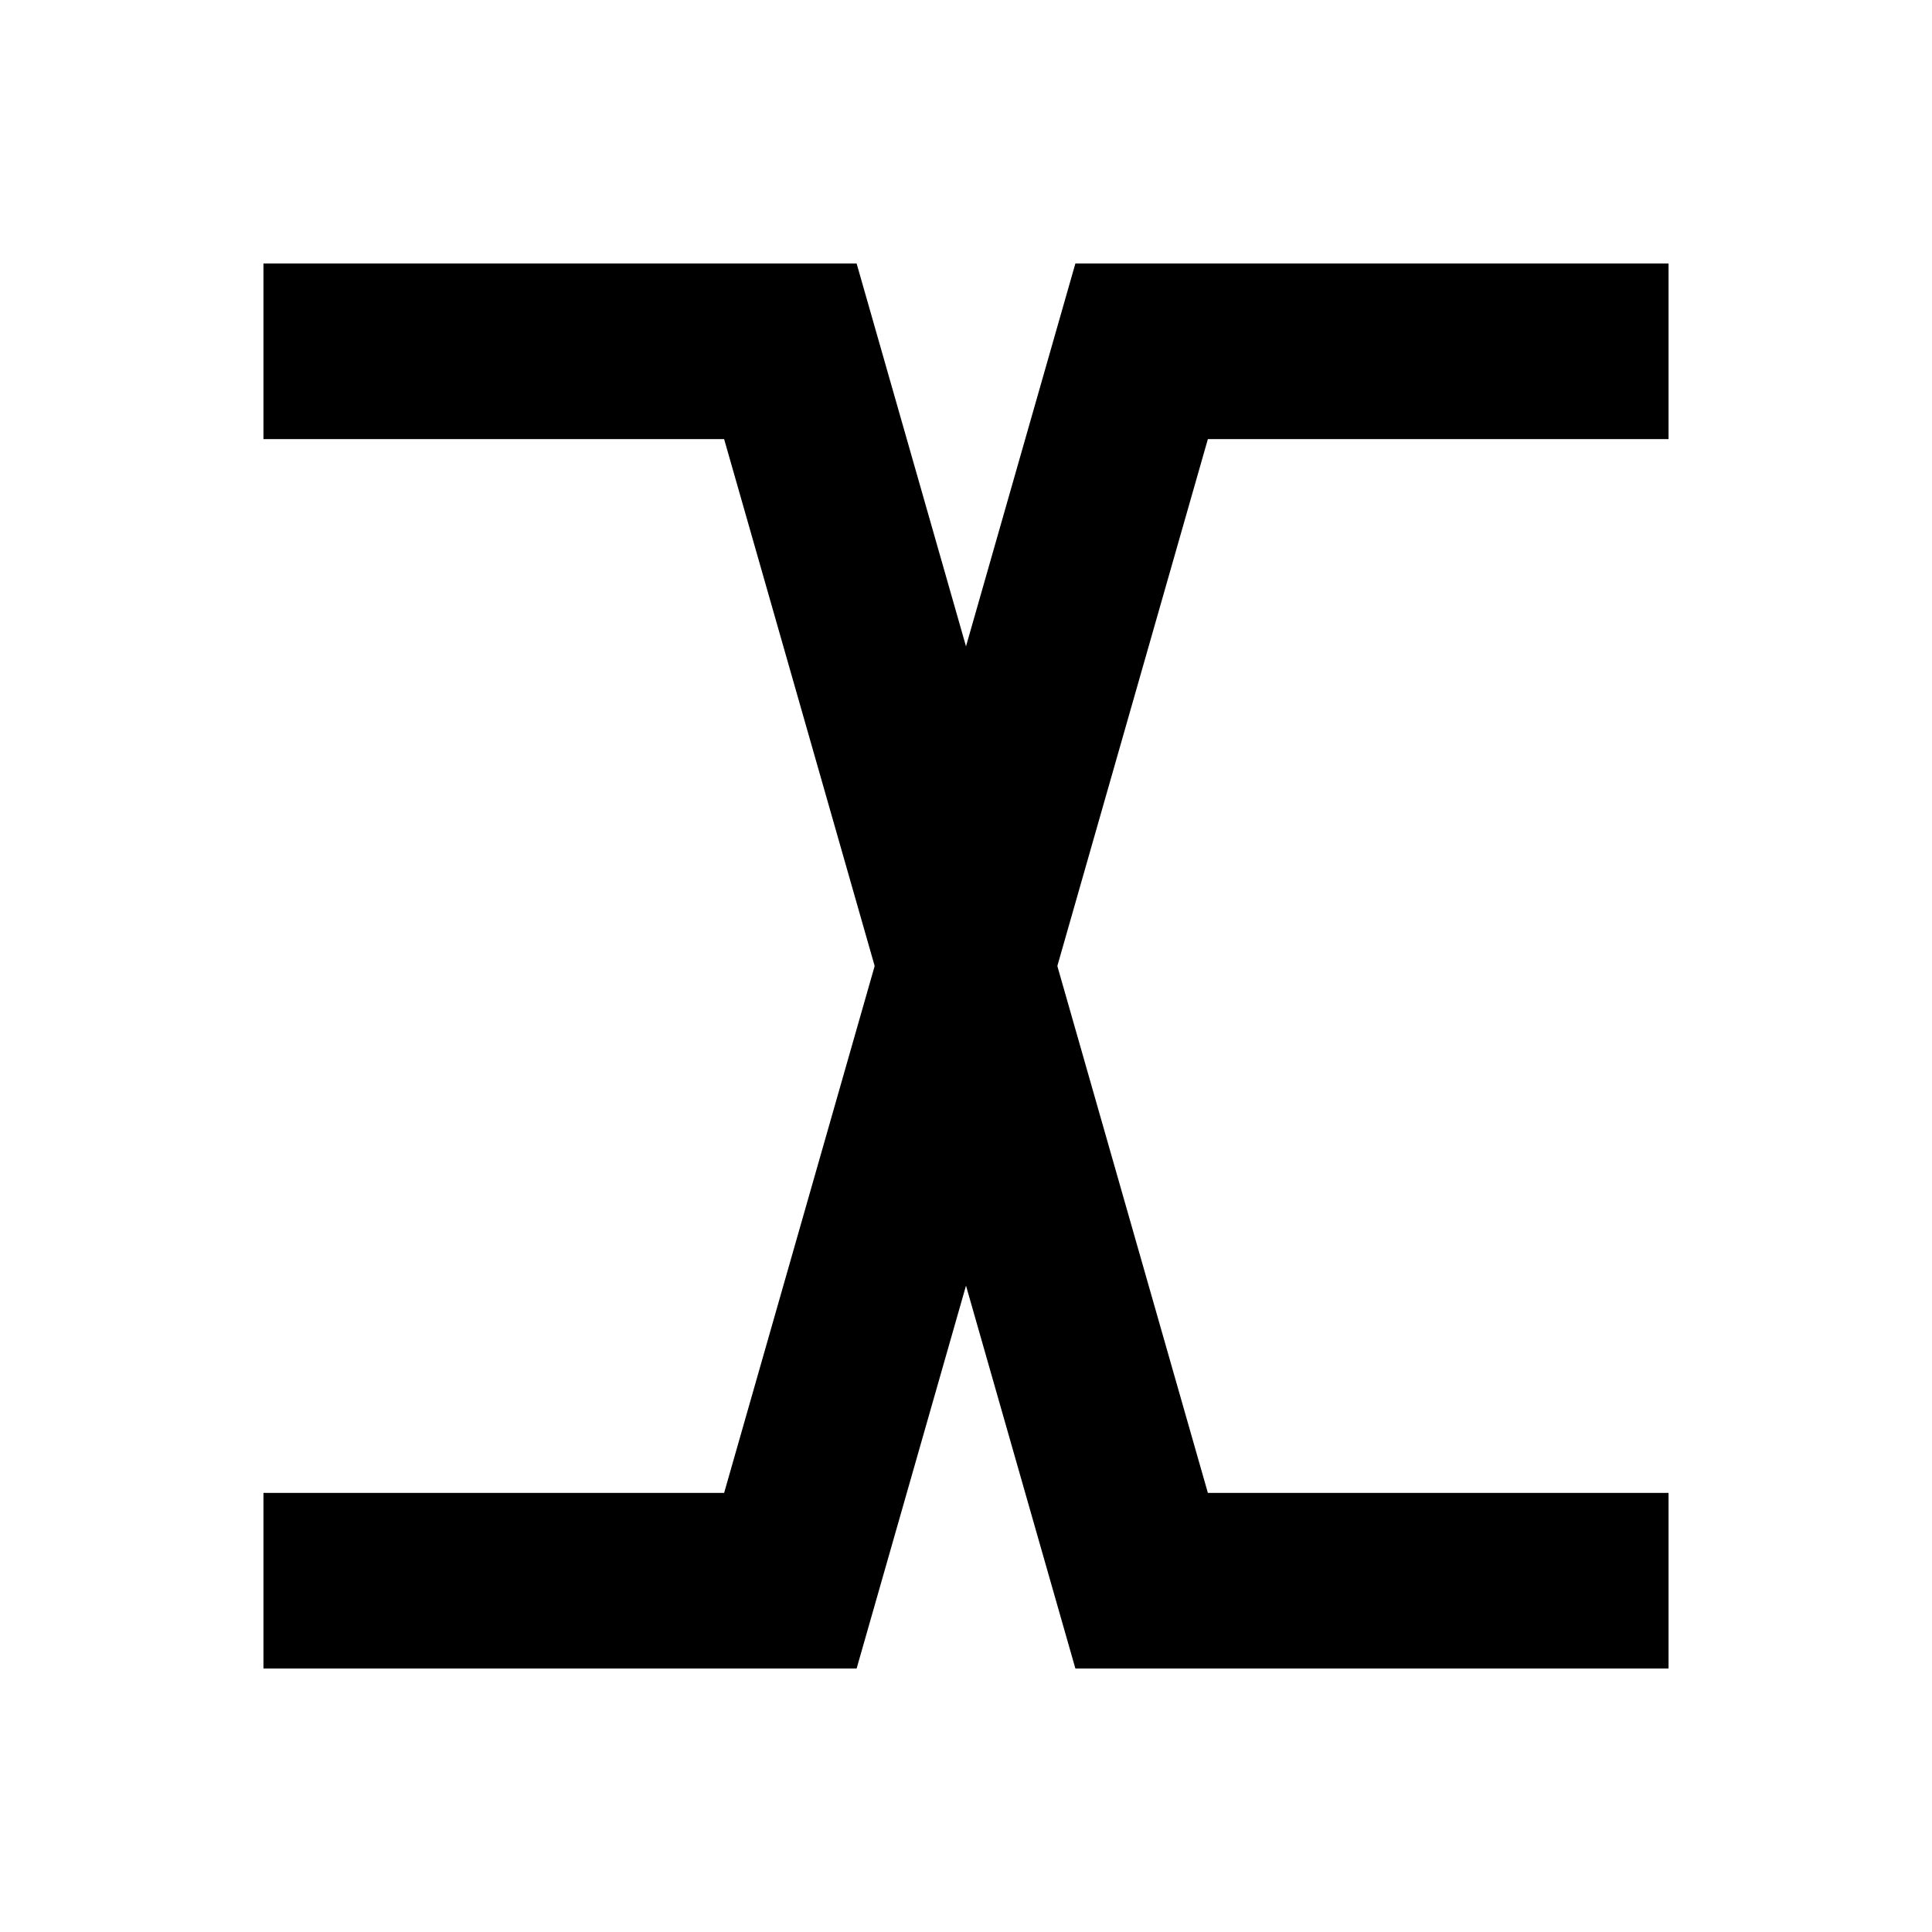
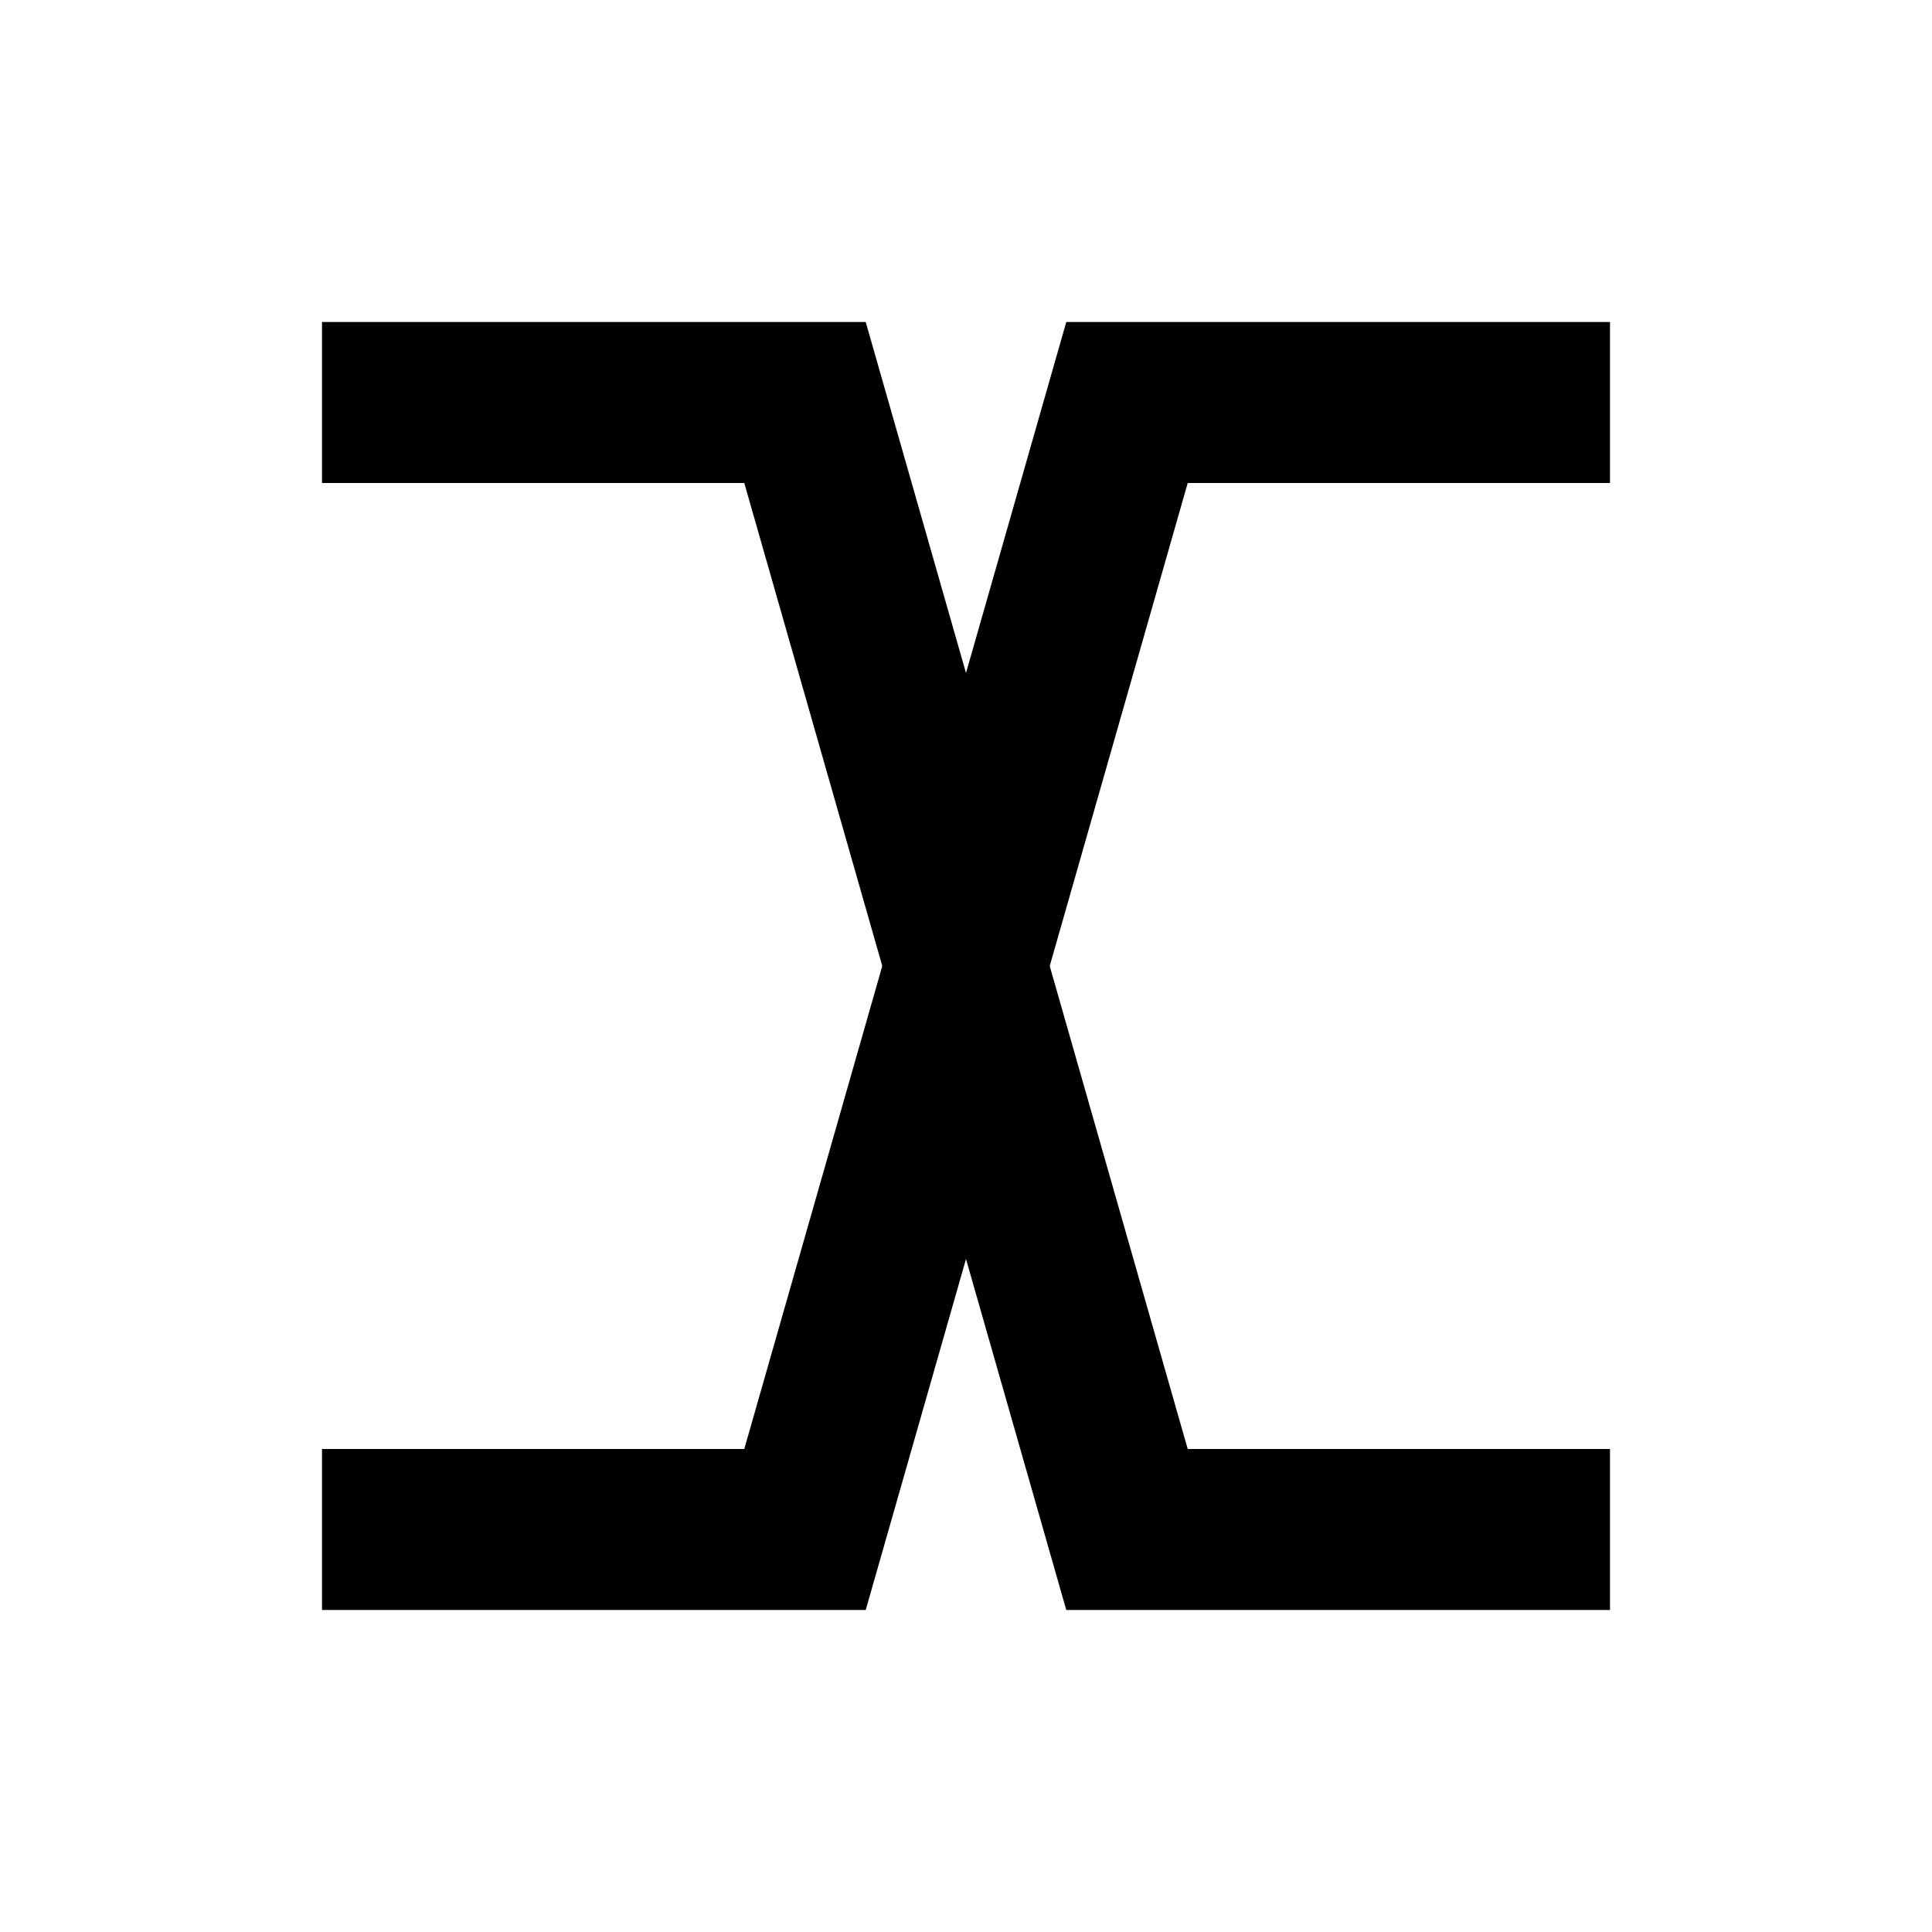
- <svg xmlns="http://www.w3.org/2000/svg" version="1.1" width="22" height="22" id="svg2989">
-   <defs id="defs2991" />
-   <g transform="translate(0,-1030.362)" id="layer1">
-     <path d="m 4,1048.362 5,0 4,-14 5,0" id="path3007" style="fill:none;stroke:#000000;stroke-width:2;stroke-linecap:square;stroke-linejoin:miter;stroke-opacity:1" />
-     <path style="fill:none;stroke:#000000;stroke-width:2;stroke-linecap:square;stroke-linejoin:miter;stroke-opacity:1" id="path3012" d="m 4,1034.362 5,0 4,14 5,0" />
+ <svg xmlns="http://www.w3.org/2000/svg" id="svg2989" height="24" width="24" version="1.1">
+   <g id="layer1" transform="translate(1 -1029.4)" stroke="#000" stroke-linecap="square" stroke-width="2" fill="none">
+     <path id="path3007" d="m4 1048.4h5l4-14h5" />
+     <path id="path3012" d="m4 1034.4h5l4 14h5" />
  </g>
</svg>
